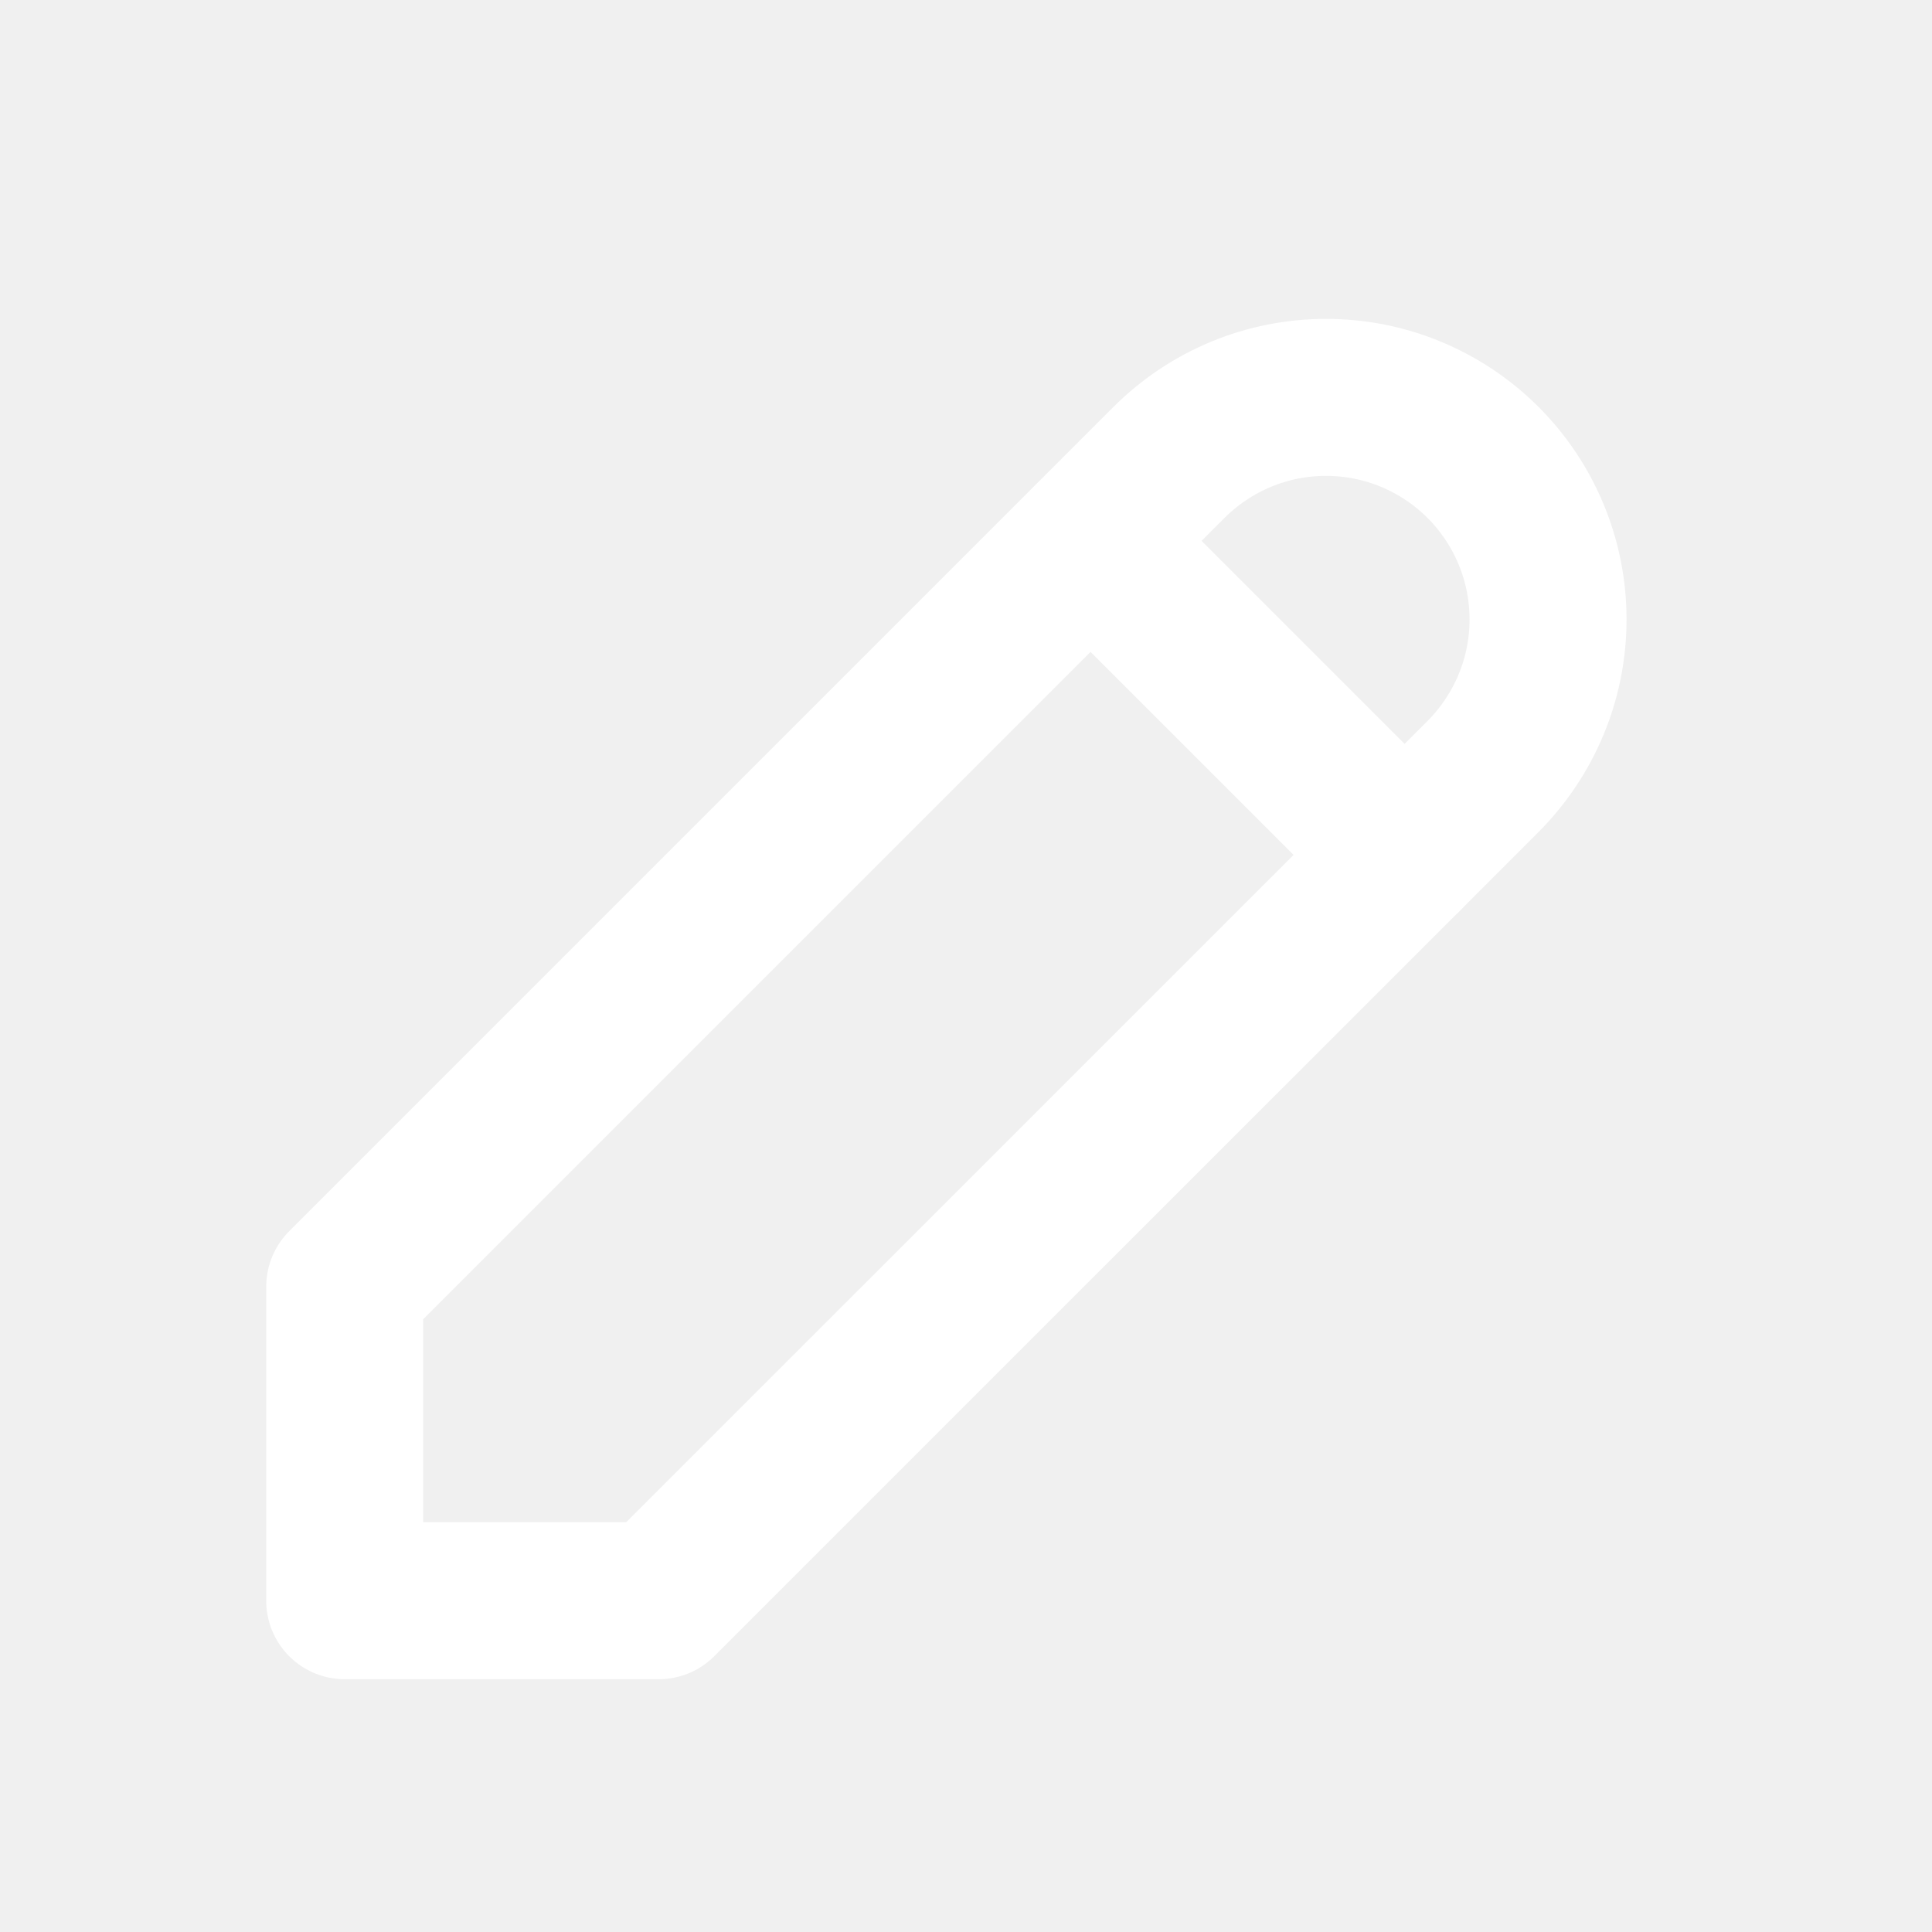
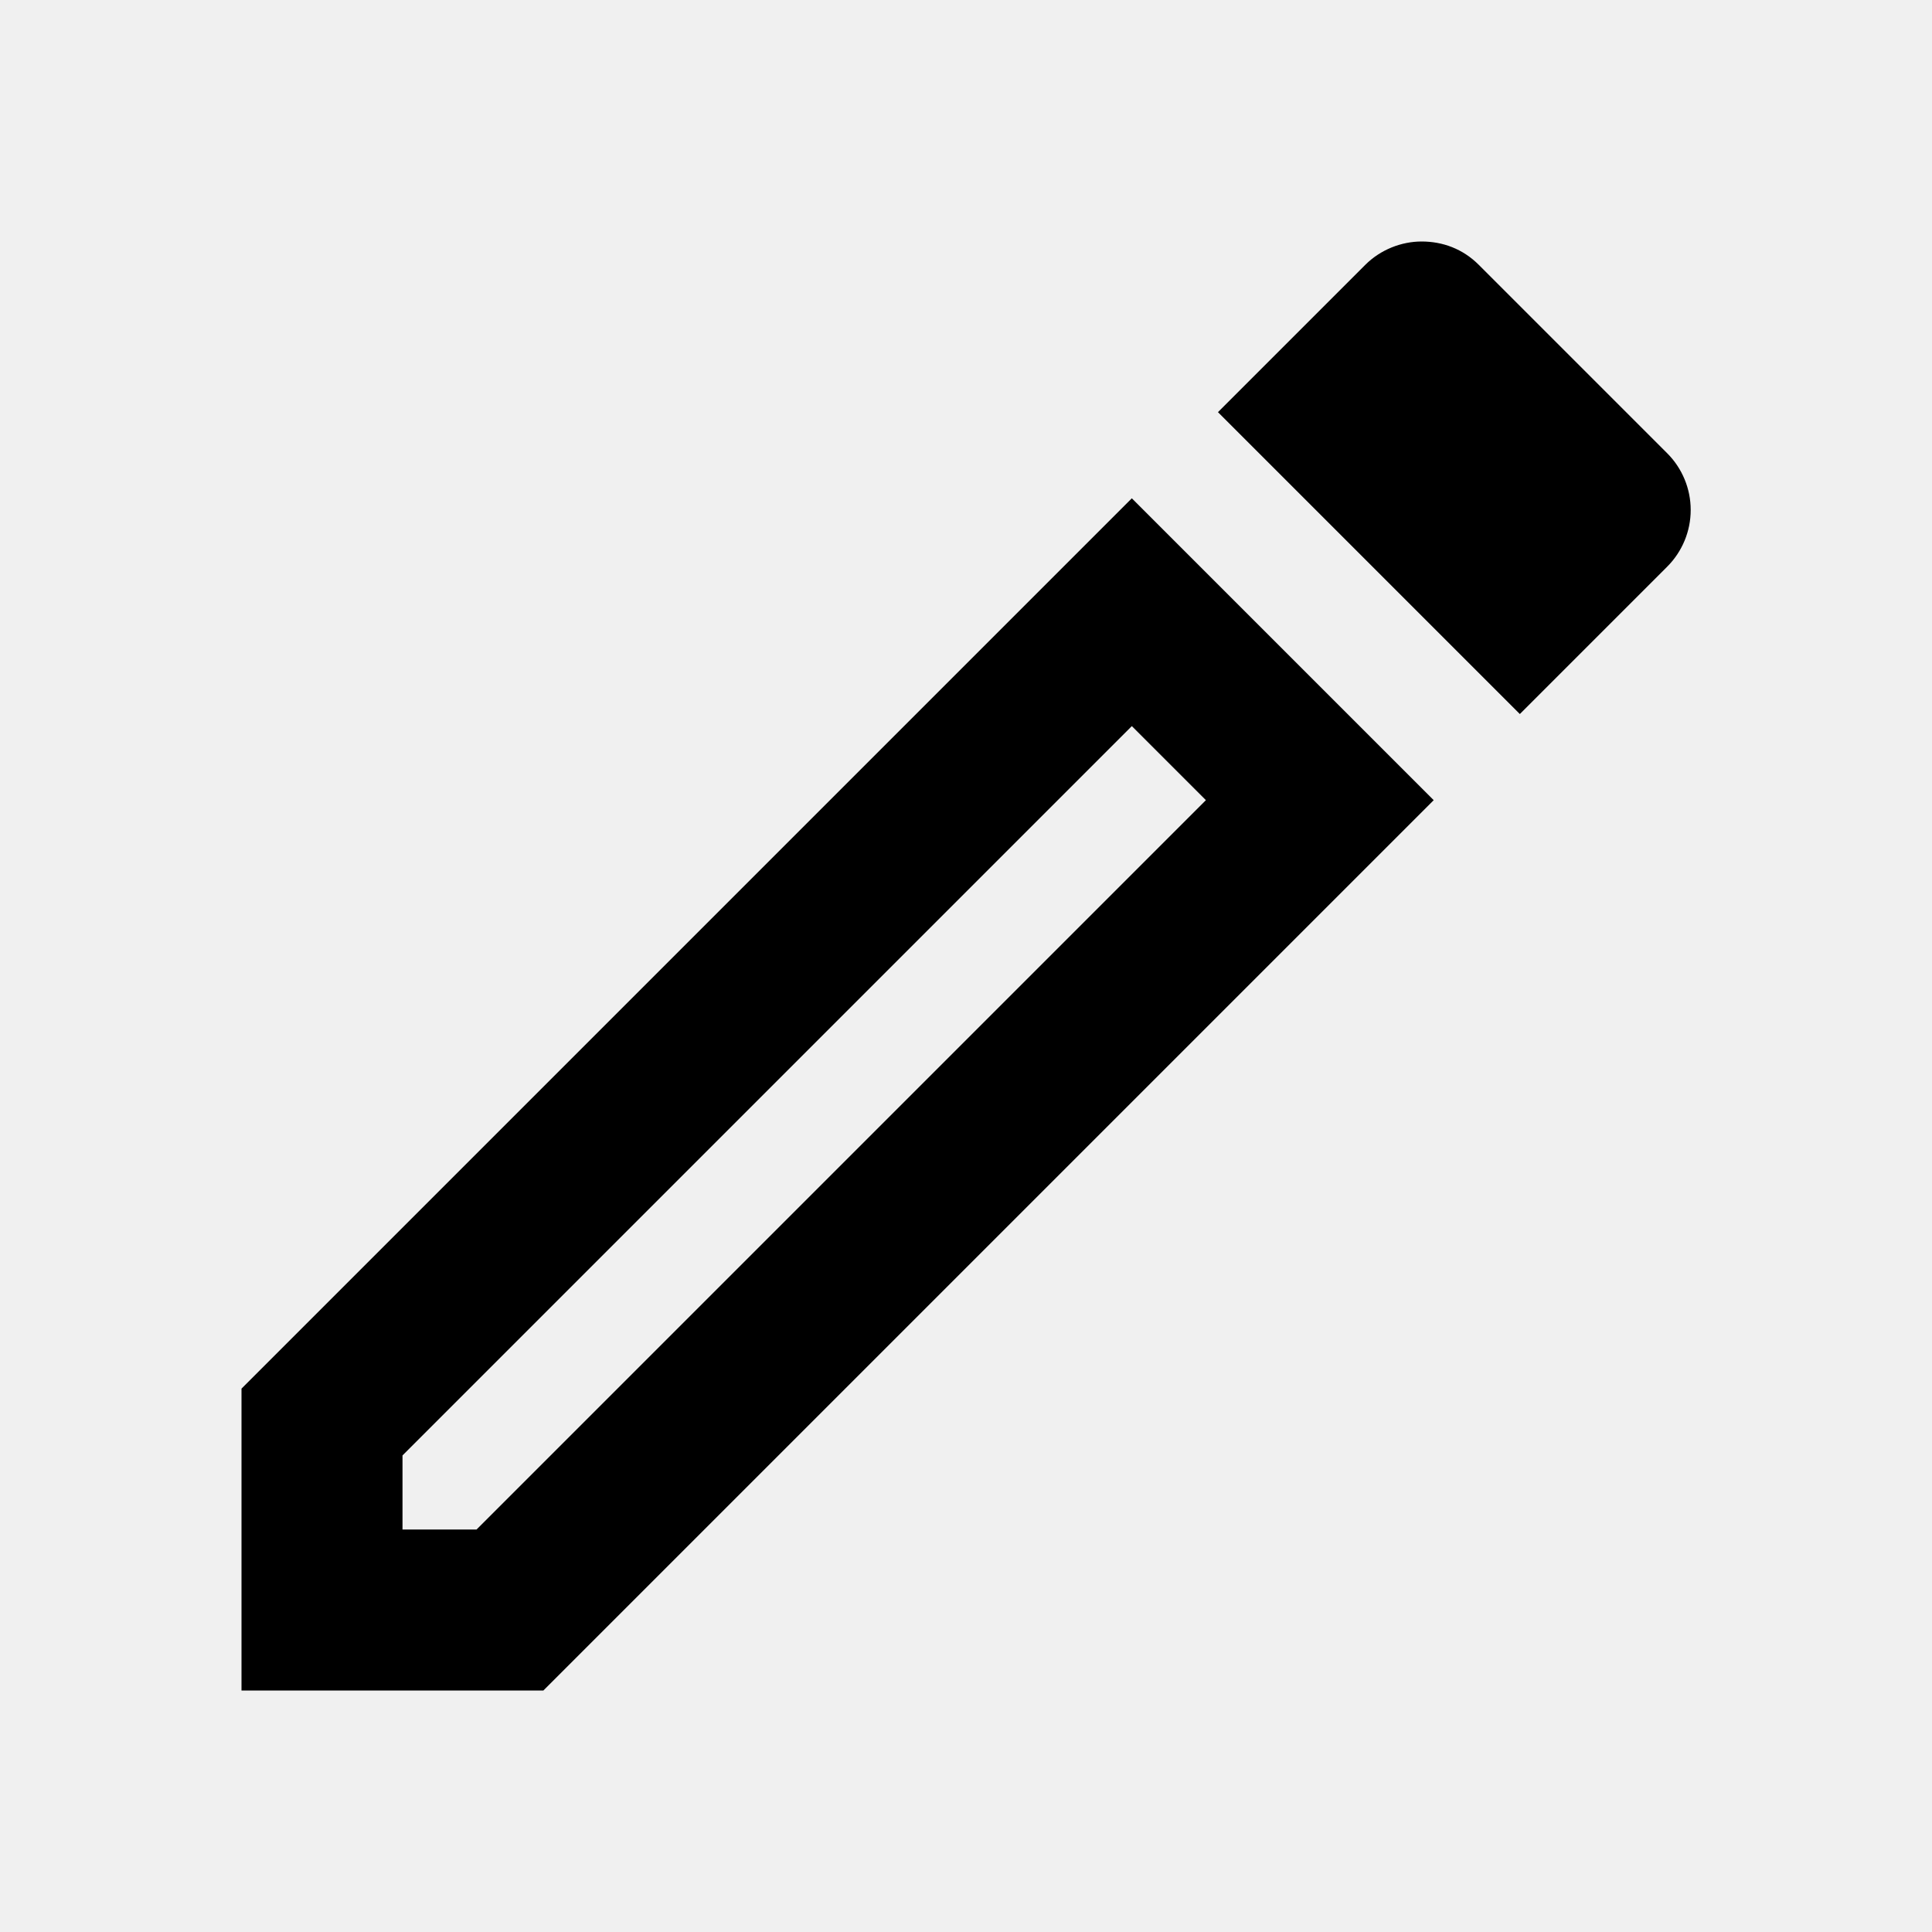
- <svg xmlns="http://www.w3.org/2000/svg" width="19" height="19" viewBox="0 0 19 19" fill="none" class="hover:fill-lwsGreen">
-   <g clip-path="url(#clip0_155_270)">
-     <path d="M3.39 15.742H6.478L14.585 7.636C14.787 7.433 14.948 7.192 15.058 6.927C15.168 6.662 15.224 6.378 15.224 6.092C15.224 5.805 15.168 5.521 15.058 5.256C14.948 4.991 14.787 4.75 14.585 4.548C14.382 4.345 14.141 4.184 13.876 4.074C13.611 3.964 13.327 3.908 13.04 3.908C12.754 3.908 12.47 3.964 12.205 4.074C11.94 4.184 11.699 4.345 11.496 4.548L3.39 12.654V15.742Z" stroke="white" class="stroke-lwsGreen" stroke-width="1.544" stroke-linecap="round" stroke-linejoin="round" />
-     <path d="M10.726 5.32L13.814 8.408" stroke="white" class="stroke-lwsGreen" stroke-width="1.544" stroke-linecap="round" stroke-linejoin="round" />
-   </g>
-   <defs>
-     <clipPath id="clip0_155_270">
-       <rect width="18.529" height="18.529" fill="white" class="stroke-lwsGreen" transform="translate(0.301758 0.301483)" />
-     </clipPath>
-   </defs>
+ <svg xmlns="http://www.w3.org/2000/svg" width="1em" height="1em" viewBox="0 0 24 24">
+   <path fill="currentColor" d="m14.06 9.02l.92.92L5.92 19H5v-.92zM17.66 3c-.25 0-.51.1-.7.29l-1.83 1.83l3.75 3.75l1.83-1.83a.996.996 0 0 0 0-1.41l-2.34-2.34c-.2-.2-.45-.29-.71-.29m-3.6 3.19L3 17.25V21h3.75L17.81 9.94z" />
</svg>
